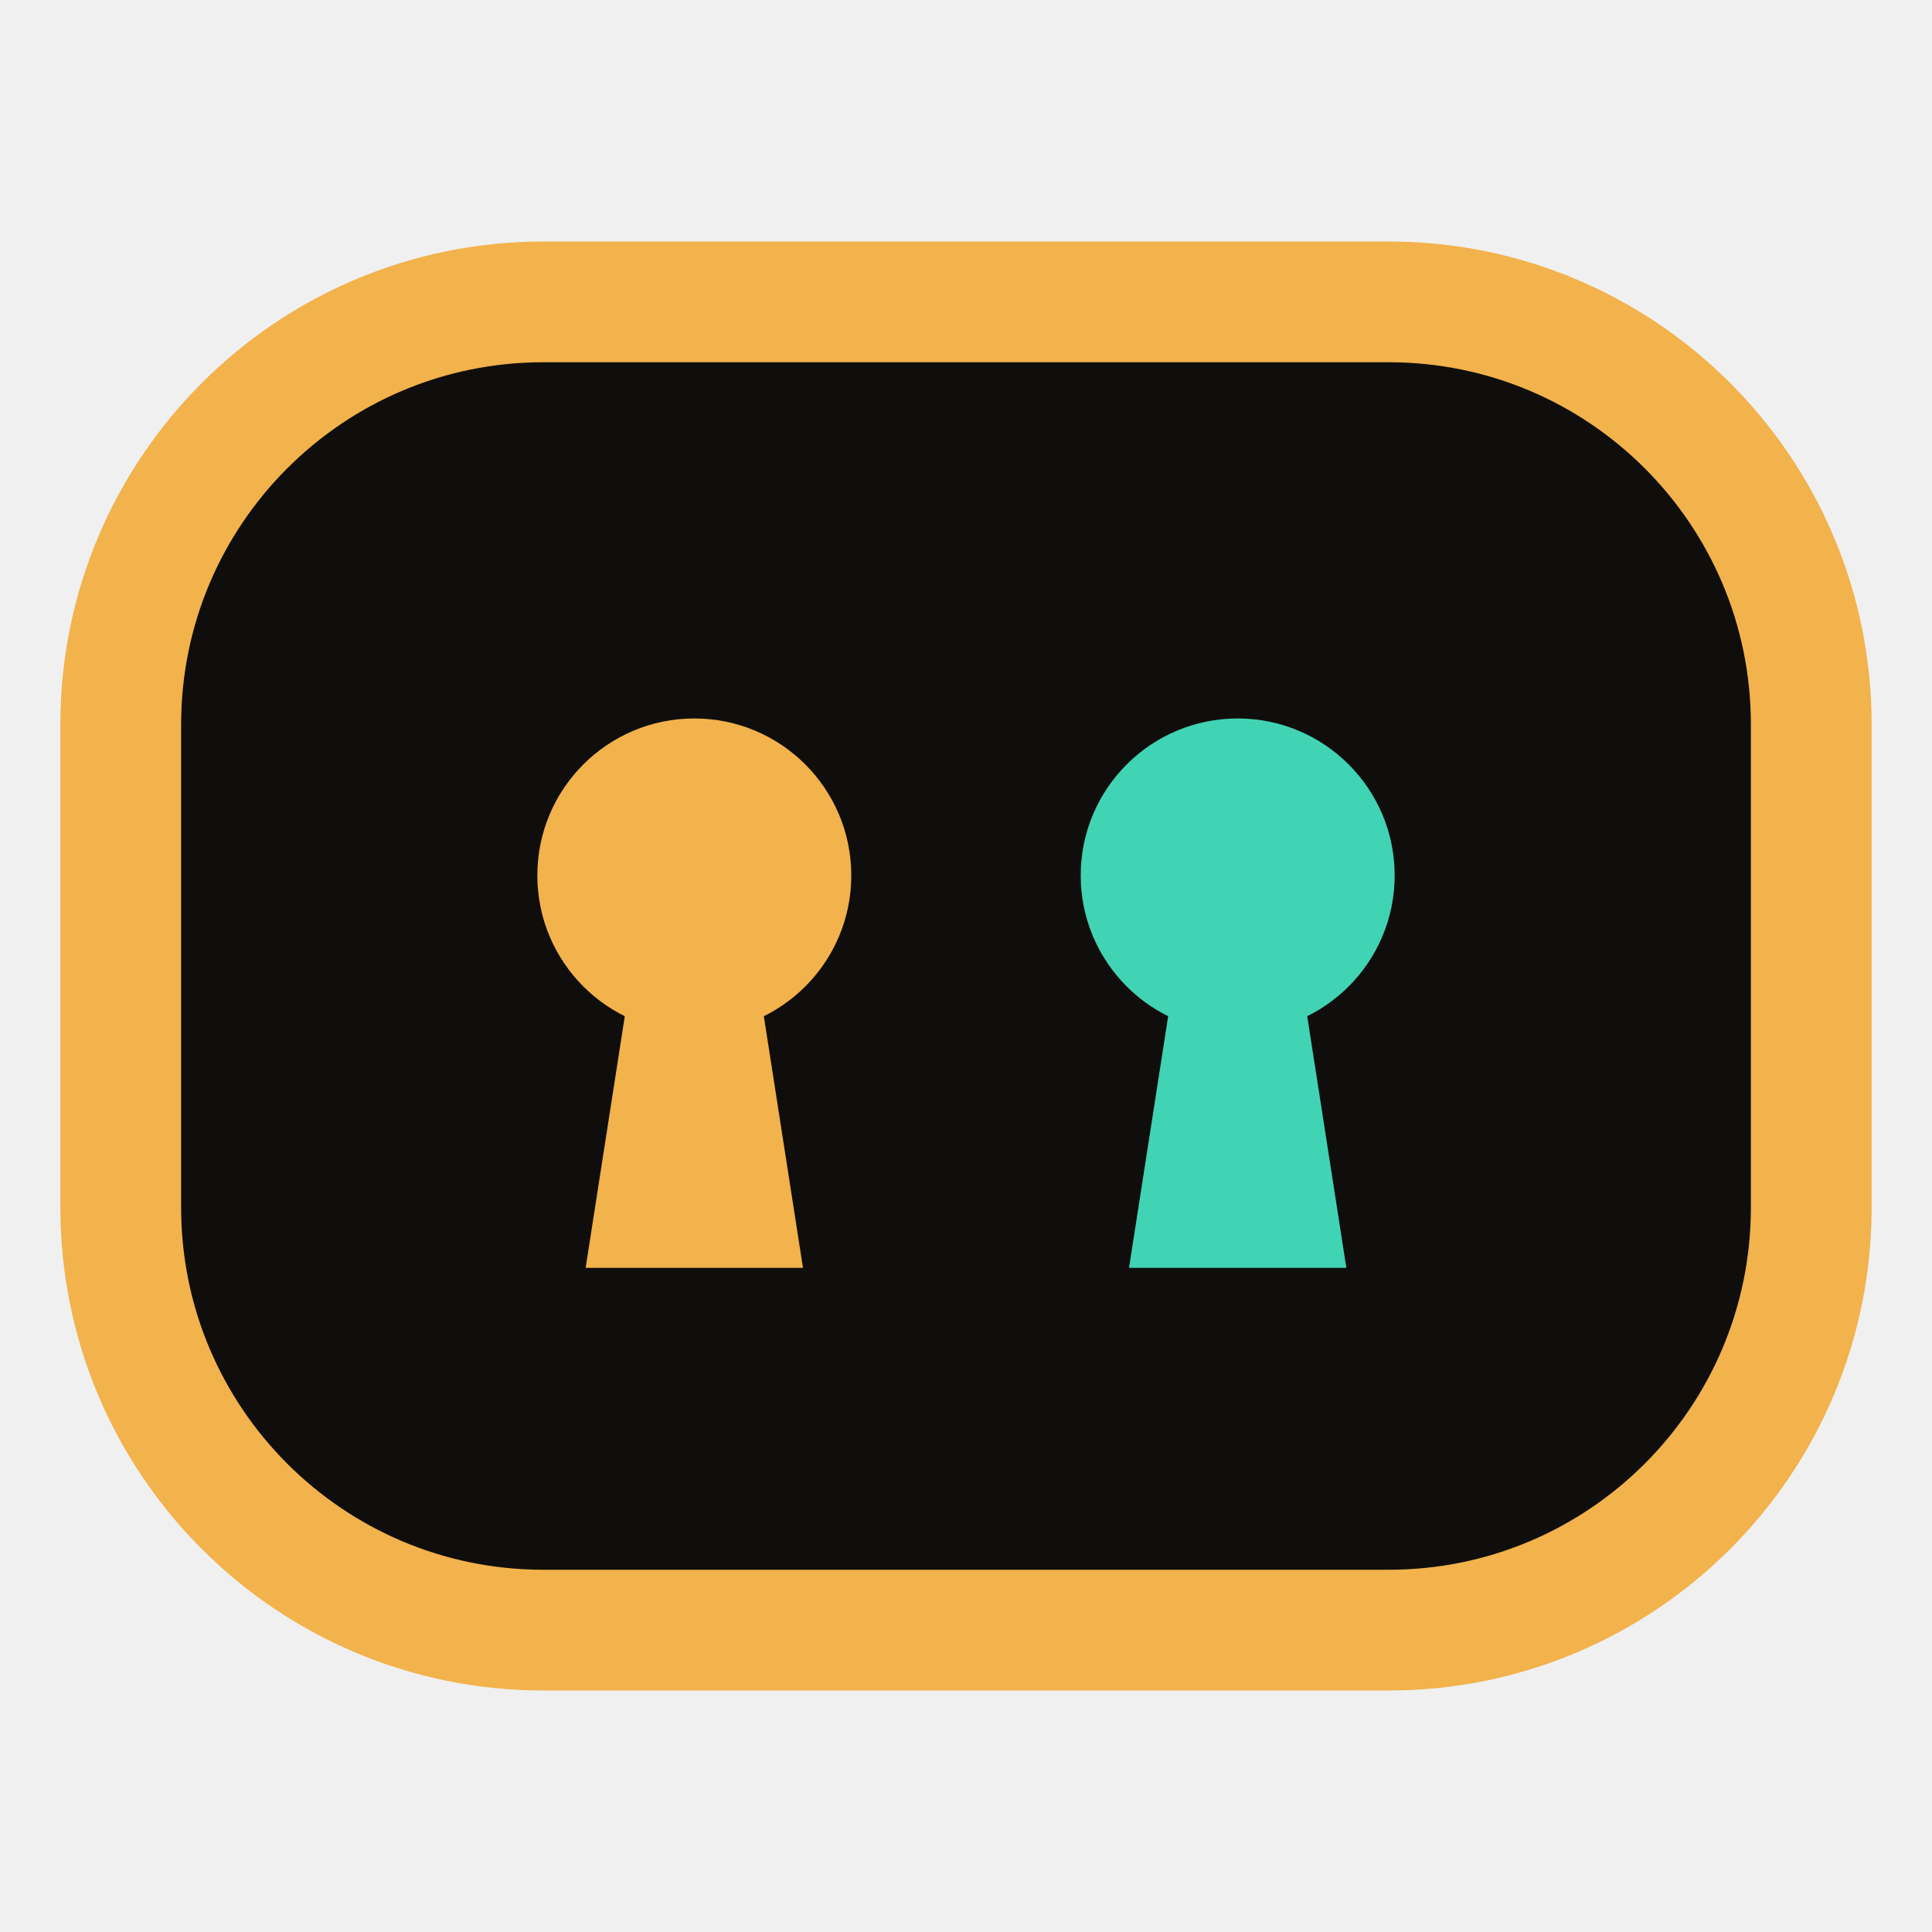
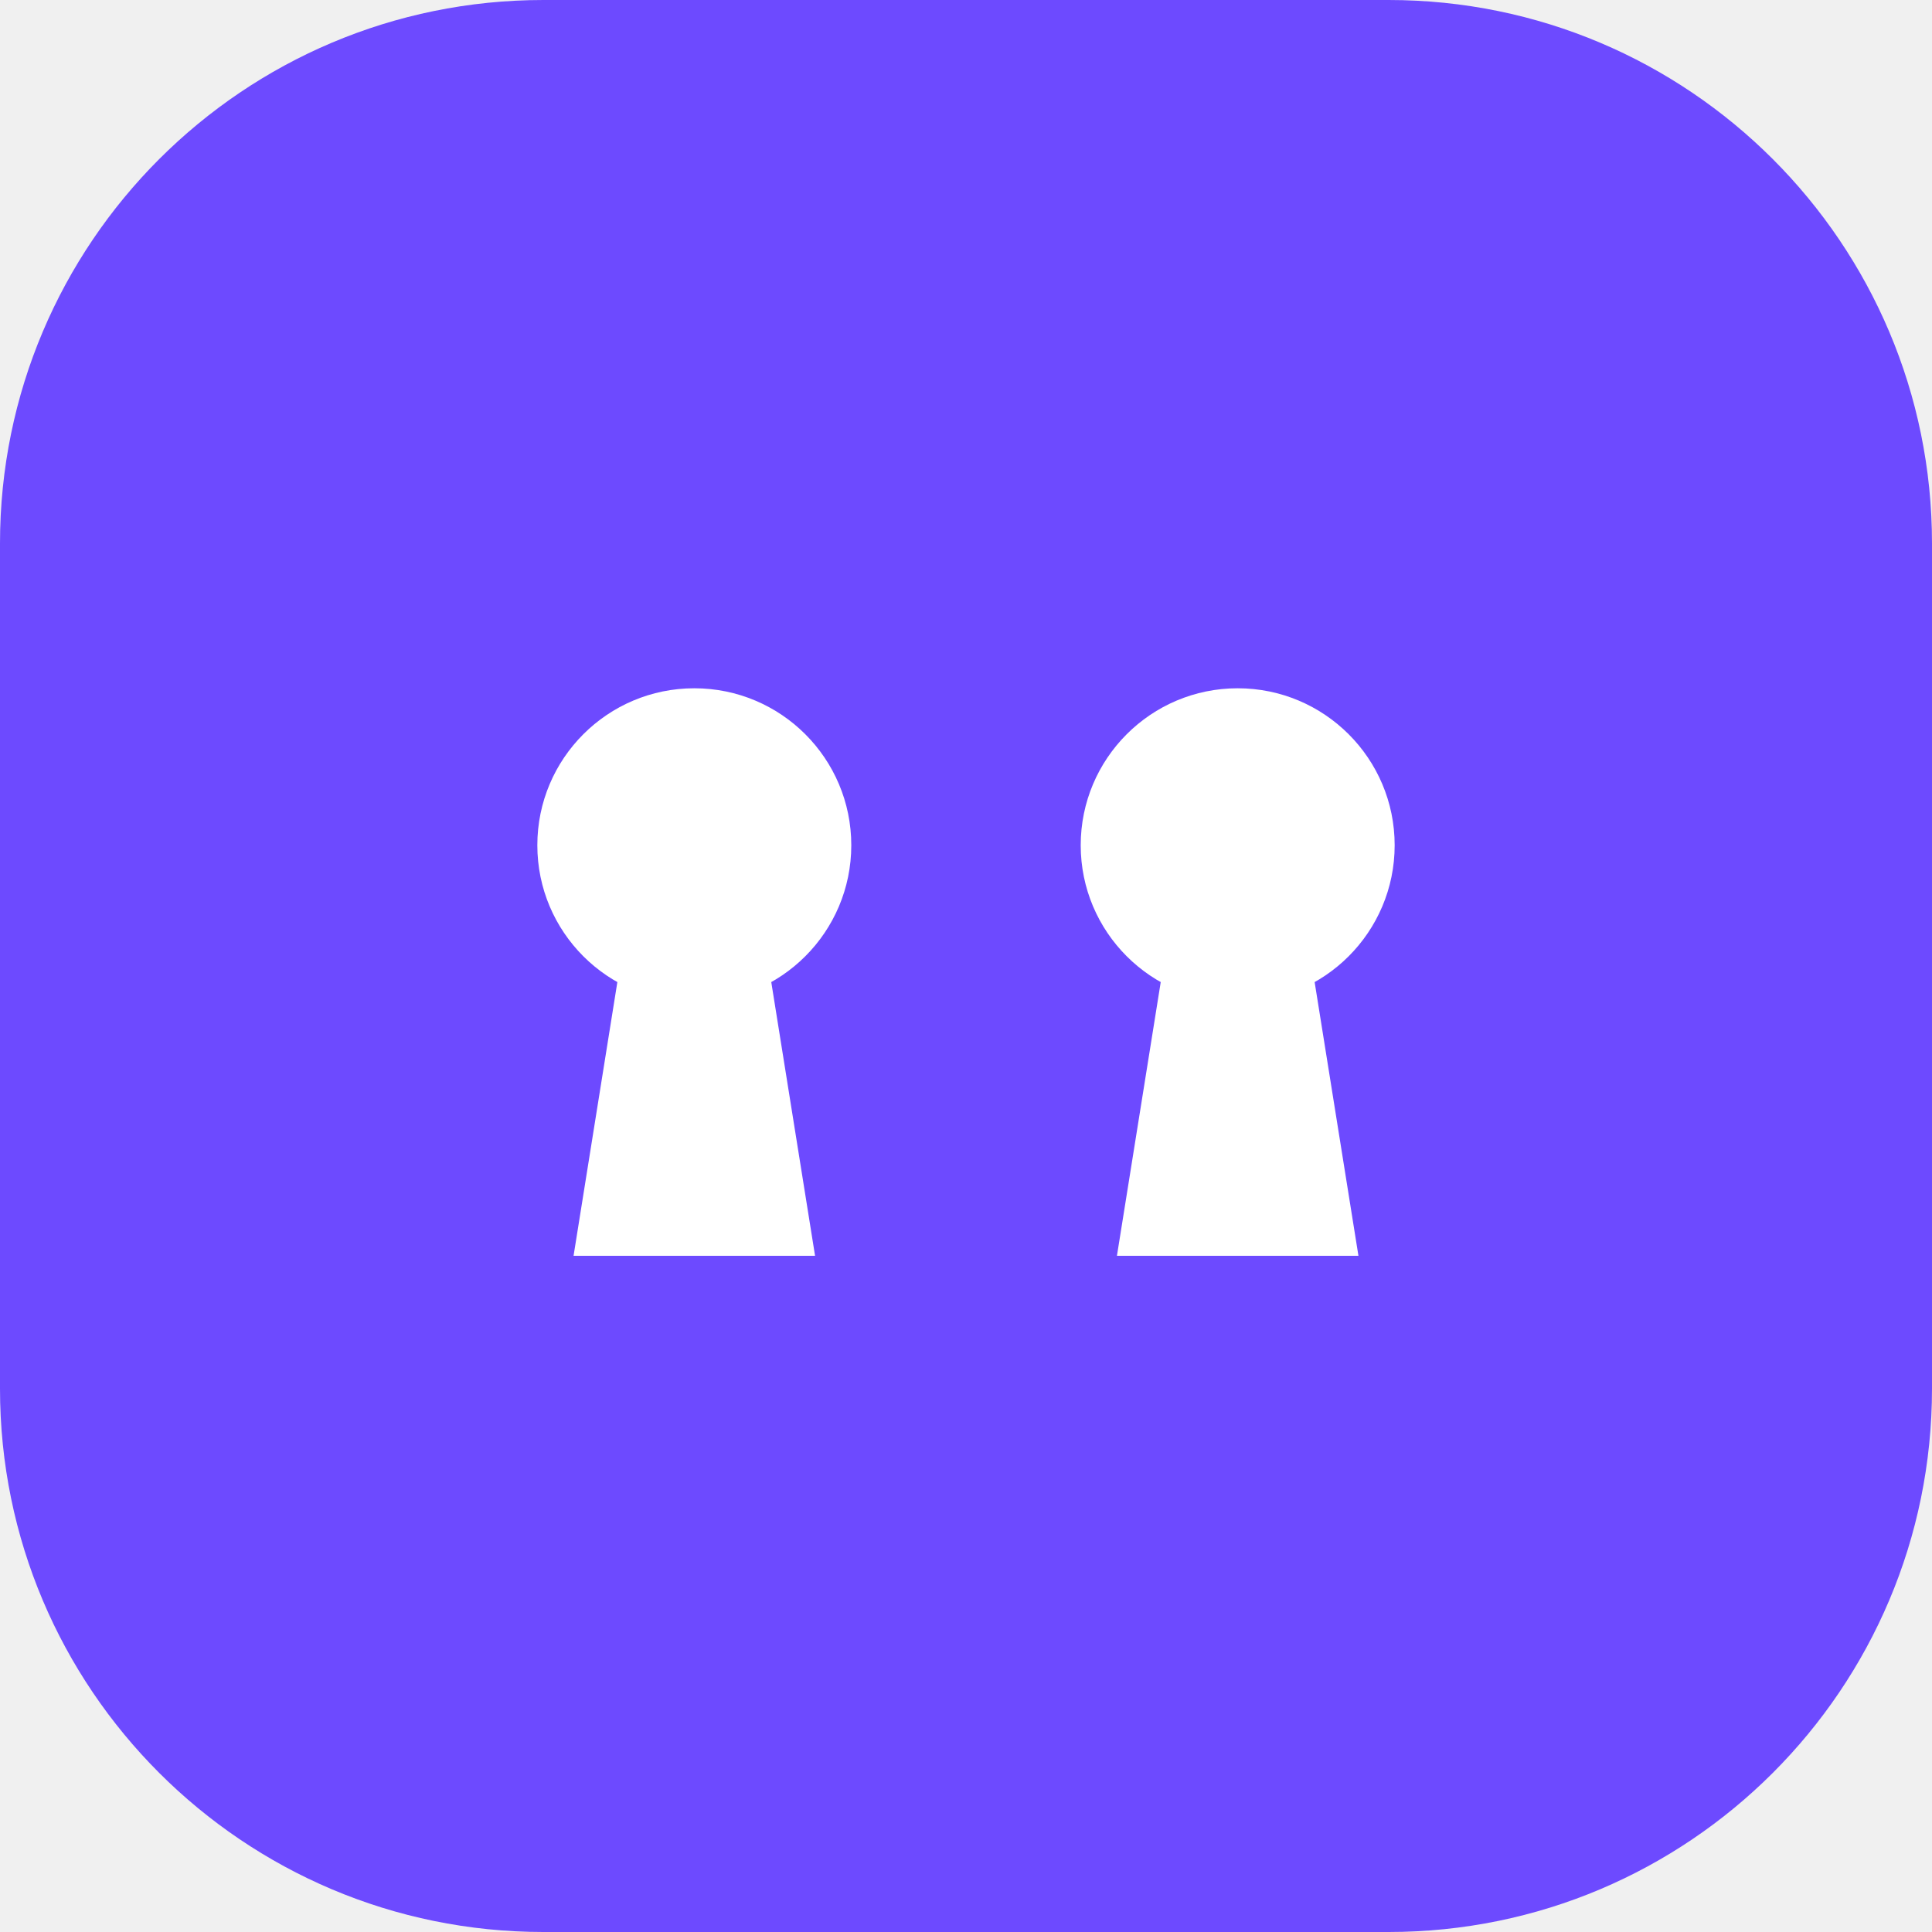
<svg xmlns="http://www.w3.org/2000/svg" viewBox="0 0 32 32">
-   <rect x="2" y="5" width="28" height="22" rx="7" fill="#100e0c" stroke="#f2b24c" stroke-width="2" />
-   <circle cx="11.5" cy="14.5" r="2.6" fill="#f2b24c" />
-   <path d="M10.4 16.5h2.2l.7 4.5h-3.6z" fill="#f2b24c" />
-   <circle cx="20.5" cy="14.5" r="2.6" fill="#40d4b4" />
-   <path d="M19.4 16.5h2.2l.7 4.5h-3.6z" fill="#40d4b4" />
+   <rect width="32" height="32" rx="9" fill="#6d4aff" />
+   <circle cx="11.5" cy="14" r="2.6" fill="#fff" />
+   <path d="M10.3 15.8h2.4l.8 5h-4z" fill="#fff" />
+   <circle cx="20.5" cy="14" r="2.6" fill="#fff" />
+   <path d="M19.3 15.8h2.4l.8 5h-4z" fill="#fff" />
</svg>
